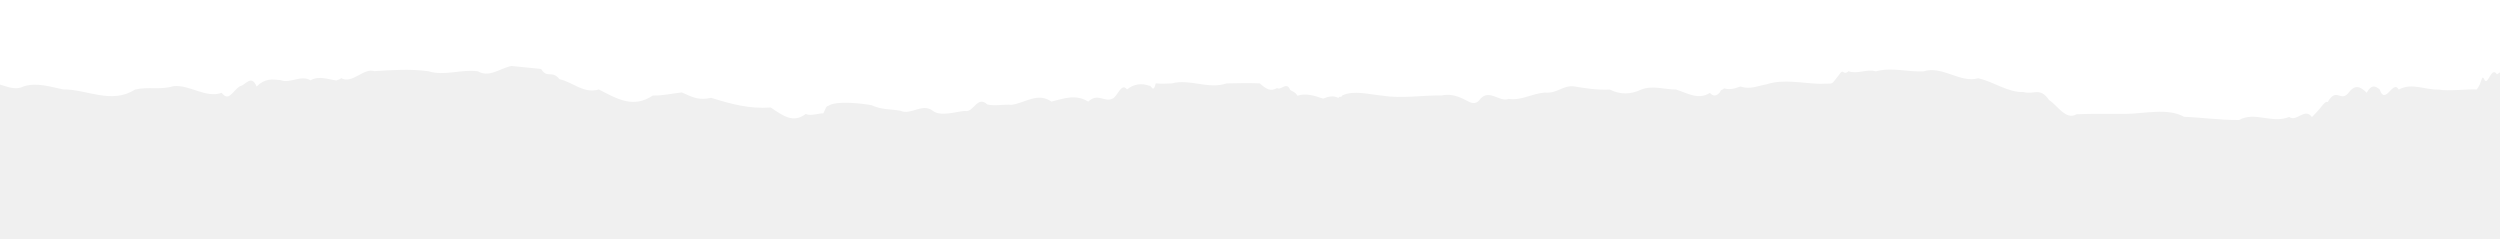
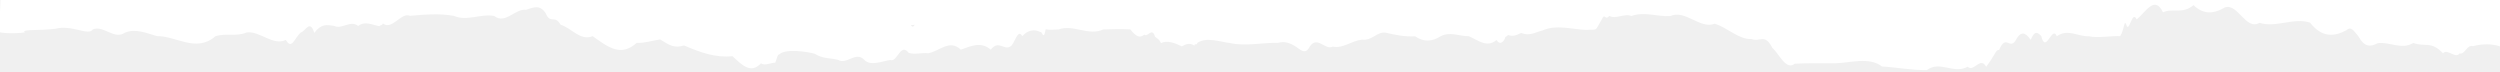
- <svg xmlns="http://www.w3.org/2000/svg" width="2000" height="191" viewBox="0 0 2000 191" fill="none">
-   <g clip-path="url(#clip0_15148_6941)">
-     <mask id="mask0_15148_6941" style="mask-type:alpha" maskUnits="userSpaceOnUse" x="-205" y="-323" width="2641" height="419">
-       <path d="M-105.226 68.529C-98.018 70.328 -73.886 69.085 -80.186 68.4C-80.026 66.472 -65.077 67.757 -49.166 66.215C-33.256 63.13 -16.439 71.656 -12.541 66.686C-1.863 63.559 8.601 74.398 19.012 69.085C29.423 65.829 39.888 69.343 50.566 71.528C69.359 71.313 89.22 83.695 108.013 71.656C118.905 69.085 127.714 72.213 138.819 68.914C151.526 67.543 164.713 78.811 177.313 74.269C183.293 81.724 185.642 72.984 192.049 68.914C196.373 68.314 201.018 59.018 205.29 69.214C212.017 62.531 217.623 63.388 224.617 64.116C232.145 67.072 240.794 59.66 248.428 64.244C255.102 60.346 262.684 63.559 269.197 64.373C270.585 63.43 272.24 63.816 272.774 62.402C281.69 67.672 290.713 54.091 299.416 56.918C313.724 56.019 328.246 55.033 342.555 56.961C355.742 61.074 369.143 55.162 382.277 57.047C393.115 63.302 402.992 51.477 413.563 52.591C421.305 50.706 427.018 48.778 432.73 54.905C437.696 63.388 441.593 55.719 447.573 63.345C458.304 65.658 466.846 75.212 479.073 71.57C494.396 79.539 506.782 86.694 522.318 76.412C530.861 76.583 537.374 74.784 545.436 73.927C555.1 78.425 559.745 80.31 568.874 78.254C585.372 83.352 599.52 87.208 616.605 86.008C626.322 92.563 634.597 98.903 644.635 91.106C648.052 93.248 655.74 90.335 658.623 90.721C660.705 86.822 660.651 84.98 662.627 84.68C668.874 80.267 690.656 82.838 697.384 84.209C705.445 87.936 712.279 87.122 720.395 88.621C728.884 92.434 737.693 82.152 746.182 88.579C752.482 93.677 765.456 89.093 771.916 88.75C778.803 90.549 781.74 75.897 789.908 83.609C796.315 85.023 802.722 83.309 809.075 83.866C820.074 82.495 830.057 73.498 841.163 81.296C850.986 78.768 860.757 75.126 870.58 81.296C878.322 74.012 883.554 82.024 889.801 78.982C894.018 77.654 897.008 65.487 901.6 71.57C907.099 66.986 913.826 66.429 919.379 68.614C920.98 67.543 922.475 75.469 924.611 66.644C928.295 67.201 933.58 66.858 937.371 66.729C952 62.831 966.629 71.699 981.257 66.729C990.013 66.472 999.036 66.386 1007.79 66.686C1013.34 71.57 1016.55 73.37 1021.67 70.457C1024.88 72.641 1029.2 64.716 1032.19 71.999C1034.7 73.627 1035.88 73.327 1038.01 76.583C1044.04 74.398 1051.2 76.326 1058.51 78.896C1063 77.054 1066.57 76.283 1070.9 78.382C1071.06 76.326 1072.93 78.639 1073.84 76.369C1082.75 71.956 1095.94 75.64 1105.6 76.497C1121.35 79.068 1137.58 76.112 1153.28 76.369C1159.26 75.126 1164.49 76.24 1170.42 79.025C1175.01 81.038 1179.81 85.623 1184.41 78.939C1191.77 71.056 1199.57 81.938 1206.83 79.111C1217.13 80.61 1224.93 74.998 1235.77 74.055C1245.86 74.998 1249.97 68.272 1258.88 69.043C1268.49 70.714 1278.27 72.127 1287.88 71.656C1296.2 75.855 1304.64 75.64 1312.97 71.656C1322.26 68.057 1331.55 71.656 1340.84 71.613C1350.18 74.612 1358.62 80.182 1367.96 74.312C1370.68 77.44 1373.41 76.883 1376.02 73.67C1376.82 70.971 1377.84 72.556 1379.17 70.671C1383.76 71.956 1387.02 71.099 1392.36 69.214C1400.26 71.828 1406.13 68.7 1413.55 67.372C1426.8 63.045 1442.28 66.686 1455.95 67.072C1468.17 66.429 1464.01 68.743 1471.16 59.96C1475.06 53.834 1474.15 60.989 1478.85 56.961C1485.63 59.66 1493.75 54.862 1500.63 57.09C1513.39 53.577 1526.1 57.733 1538.86 57.09C1553.7 52.249 1568.17 66.729 1582.53 62.617C1594.76 65.23 1606.45 74.141 1618.68 73.627C1627.43 76.026 1631.76 69.3 1639.29 80.053C1645.8 84.123 1652.79 96.547 1661.23 91.406C1673.83 90.849 1688.14 91.192 1700.95 91.106C1715.05 90.935 1734.59 86.18 1747.13 93.42C1761.5 93.977 1776.07 96.162 1791.23 95.99C1804.21 88.879 1817.5 99.246 1831.38 93.548C1837.15 97.961 1843.88 85.708 1849.54 93.634C1858.56 84.894 1859.2 80.91 1862.19 81.596C1869.02 69.857 1872.23 81.21 1878.15 75.041C1883.81 67.286 1887.82 68.743 1893.37 74.184C1897.16 67.458 1899.99 68.572 1903.73 71.528C1908.27 84.98 1914.3 63.259 1919 71.656C1929.57 65.915 1940.19 72.042 1950.76 71.656C1958.4 73.113 1974.58 71.142 1981.3 71.57C1985.73 66.815 1985.09 58.032 1987.82 64.245C1990.54 68.143 1993.21 52.677 1997.53 59.489C2006.5 54.305 2015.15 41.752 2023.48 54.434C2032.24 51.092 2042.75 56.062 2053.43 49.207C2064.11 56.833 2074.89 54.948 2084.29 50.878C2097.1 47.622 2104.9 67.758 2118.35 61.974C2134.64 65.701 2151.88 57.99 2168.06 61.803C2179.75 72.899 2192.19 71.87 2203.78 67.329C2208.58 63.987 2211.52 68.229 2215.58 71.656C2221.72 79.625 2227.32 79.411 2234.64 76.626C2245.96 75.383 2258.29 81.638 2269.61 76.454C2281.19 79.625 2287.01 74.741 2298.81 83.909C2303.08 80.225 2311.3 88.193 2315.1 83.995C2320.33 85.151 2322.25 77.397 2328.39 78.768C2336.56 77.14 2346.6 76.84 2354.87 78.939C2354.87 76.497 2348.84 41.324 2348.84 37.64C2342.64 33.698 2339.49 33.527 2330.58 30.314C2324.71 30.742 2318.89 31.513 2313.01 30.314C2304.31 30.357 2291.23 28.986 2284.02 31.727C2280.87 37.811 2279.86 34.983 2275.96 36.397C2271.37 45.865 2267.31 40.981 2262.4 37.597C2254.39 36.226 2249.64 33.998 2242.75 33.955C2236.61 31.642 2234.58 24.144 2227.38 30.742C2224.87 22.302 2227.43 21.488 2227.54 20.76C2220.01 22.345 2211.52 15.191 2203.46 18.832C2196.46 19.646 2190.59 15.705 2183.22 15.662C2165.07 6.751 2146.12 13.434 2128.6 17.59C2114.03 30.399 2096.46 18.618 2081.57 18.146C2066.41 18.018 2054.39 16.005 2039.34 25.558C2026.2 33.998 2009.55 23.545 1997.16 25.858C1993.15 30.742 1993.64 19.732 1991.02 29.842C1987.71 37.04 1983.44 30.099 1979.86 31.513C1976.5 36.397 1973.13 34.684 1969.77 33.313C1965.71 23.245 1959.09 31.599 1955.73 35.026C1950.18 37.897 1949.22 47.279 1941.74 40.124C1934.91 33.484 1927.97 33.484 1921.13 39.953C1914.24 38.668 1913.76 45.951 1908.53 43.937C1903.03 49.336 1892.14 50.064 1885.57 51.735C1879.22 51.52 1873.83 49.635 1867.58 54.519C1859.15 54.905 1850.07 55.847 1842.49 63.645C1837.31 60.474 1833.57 74.441 1828.34 73.713C1821.24 76.926 1807.09 71.828 1799.88 74.013C1788.57 72.899 1781.41 79.111 1771.27 70.285C1767.96 56.961 1764.86 68.314 1761.6 67.757C1758.08 64.287 1756.21 68.572 1752.95 62.317C1746.33 60.517 1735.23 60.903 1727.65 57.475C1718.36 50.664 1707.79 56.233 1698.39 57.004C1693.1 55.933 1686 52.806 1680.88 57.347C1669.99 54.776 1666.46 51.306 1661.34 40.382C1658.4 38.197 1653.6 28.086 1648.79 28.343C1645.32 25.258 1638.17 30.571 1634.11 25.558C1625.78 24.616 1617.4 13.348 1609.18 18.489C1603.78 13.22 1594.44 21.317 1588.99 18.018C1582.11 20.717 1577.52 24.444 1569.88 23.159C1563.95 22.174 1555.79 23.973 1549.97 22.559C1546.87 17.033 1544.25 12.706 1540.89 18.532C1535.92 24.83 1531.12 22.302 1526.21 17.59C1520.33 6.579 1513.82 18.96 1507.47 13.477C1500.58 21.831 1492.52 6.665 1485.52 13.262C1479.06 7.308 1472.6 4.309 1466.14 13.262C1456.21 9.878 1447.72 11.463 1438.11 15.79C1428.24 18.961 1414.46 22.859 1404.59 15.191C1397.75 11.592 1391.02 7.008 1384.14 10.221C1375.43 8.721 1367.59 6.408 1359.2 4.609C1352.32 1.61 1329.95 2.209 1323.22 3.88C1324.34 18.789 1302.29 12.877 1293.43 10.778C1277.68 9.792 1263.64 12.277 1247.78 8.336C1233.79 7.95 1223.65 0.067 1210.14 1.567C1200.16 2.424 1184.51 -3.317 1174.42 1.267C1163.64 2.124 1153.92 1.61 1142.82 10.306C1130 6.365 1119 6.579 1106.35 8.336C1096.79 9.364 1087.24 6.494 1077.68 8.336C1073.19 9.15 1068.71 4.223 1064.33 8.764C1060.22 10.735 1056.54 12.234 1052.48 12.748C1049.97 14.933 1046.82 13.134 1044.42 13.605C1038.65 14.462 1034.43 16.69 1028.67 21.488C1023.7 26.072 1016.6 25.515 1011.1 25.43C1005.07 26.029 1000.85 23.587 994.658 26.372C985.956 29.457 980.403 28.9 972.875 36.397C958.94 41.752 939.613 39.139 924.184 39.91C908.861 45.18 897.008 39.568 882.913 44.88C875.279 50.492 867.857 53.962 859.635 56.619C854.777 63.773 847.729 57.861 842.818 56.876C832.353 53.191 824.825 53.063 814.788 60.346C809.075 56.704 802.562 61.545 796.422 61.888C794.607 66.429 792.524 64.93 790.709 61.374C789.535 59.103 788.734 61.16 786.812 57.218C781.74 60.817 775.974 57.775 771.756 60.646C757.074 61.417 742.124 57.475 727.175 59.275C717.992 57.433 708.809 65.101 699.626 59.318C686.332 53.791 674.533 57.261 663.908 55.119C656.647 58.718 646.236 39.525 637.16 45.223C625.147 50.321 613.775 44.666 602.35 42.309C592.9 36.44 582.916 33.27 573.039 35.797C562.735 29.971 547.198 22.131 534.331 25.387C530.647 22.945 530.06 30.828 526.376 30.314C522.051 33.056 513.456 25.644 508.437 30.142C498.987 29.799 485.907 17.29 478.272 32.456C471.545 35.112 472.399 36.183 462.628 37.597C456.115 35.583 450.242 34.726 443.782 34.898C439.511 37.34 435.079 37.126 430.808 34.983C422.533 31.085 418.849 40.553 411.695 31.342C401.444 33.055 389.965 31.427 378.967 22.731C362.736 18.232 344.53 6.451 327.072 13.048C314.792 15.105 302.512 11.42 290.233 13.22C277.953 13.22 265.673 16.776 253.394 13.134C242.609 5.251 226.485 7.093 216.555 14.548C208.012 16.304 202.513 22.174 192.423 20.417C180.73 30.185 168.984 18.404 157.292 20.417C145.173 17.032 129.262 15.79 117.357 20.246C111.11 22.216 110.469 35.026 105.451 27.358C100.112 38.154 90.875 25.258 85.483 25.944C68.665 31.17 51.74 12.491 35.083 15.49C23.817 7.864 14.848 7.05 2.835 5.765C-13.235 5.979 -27.971 5.037 -43.08 11.292C-57.228 24.83 -69.455 17.547 -84.778 15.619C-91.131 23.844 -96.737 8.507 -103.197 13.048C-109.07 18.618 -115.103 18.275 -120.976 13.134C-120.976 17.204 -117.025 26.329 -113.021 40.767C-109.07 50.92 -105.066 70.071 -105.066 68.4L-105.226 68.529Z" fill="white" />
-       <path d="M2197.92 58.268L2436 58.268L2436 -219.773C1646.21 -237.547 33.352 -282.39 -99.725 -319.563C-232.801 -356.737 -212.008 -83.165 -184.977 58.268L274.552 39.224L743.438 86.453L935.774 58.268L1566.85 39.224L1796.61 86.453L2035.73 39.224L2197.92 58.268Z" fill="white" />
+ <svg xmlns="http://www.w3.org/2000/svg" width="1712" height="49" viewBox="0 0 1712 49" fill="none">
+   <g clip-path="url(#clip0_15214_13170)">
+     <mask id="mask0_15214_13170" style="mask-type:luminance" maskUnits="userSpaceOnUse" x="0" y="0" width="1712" height="49">
+       <path d="M0 49H1712V0H0V49Z" fill="white" />
    </mask>
-     <g mask="url(#mask0_15148_6941)">
-       <rect x="-342.824" y="-37" width="2915.41" height="142" fill="white" />
+     <g mask="url(#mask0_15214_13170)">
+       <path d="M-1 21.875C4.02 23.586 20.82 22.404 16.44 21.752C16.55 19.919 26.96 21.141 38.03 19.674C49.11 16.741 60.82 24.849 63.54 20.122C70.97 17.148 78.26 27.456 85.51 22.404C92.76 19.308 100.04 22.649 107.48 24.727C120.57 24.523 134.4 36.298 147.48 24.849C155.07 22.404 161.2 25.378 168.93 22.241C177.78 20.937 186.96 31.653 195.74 27.334C199.9 34.423 201.54 26.112 206 22.241C209.01 21.671 212.24 12.829 215.22 22.526C219.9 16.17 223.8 16.985 228.67 17.678C233.92 20.489 239.94 13.441 245.25 17.8C249.9 14.092 255.18 17.148 259.72 17.922C260.68 17.026 261.83 17.393 262.21 16.048C268.42 21.06 274.7 8.144 280.76 10.833C290.72 9.977 300.83 9.04 310.8 10.874C319.98 14.785 329.31 9.162 338.45 10.955C346 16.904 352.88 5.659 360.24 6.718C365.63 4.925 369.61 3.092 373.59 8.918C377.04 16.985 379.76 9.692 383.92 16.945C391.39 19.145 397.34 28.23 405.86 24.767C416.52 32.345 425.15 39.15 435.97 29.371C441.92 29.534 446.45 27.823 452.06 27.008C458.79 31.286 462.03 33.079 468.39 31.123C479.87 35.972 489.72 39.639 501.62 38.498C508.39 44.731 514.15 50.761 521.14 43.346C523.52 45.383 528.87 42.613 530.88 42.979C532.33 39.272 532.29 37.52 533.67 37.235C538.02 33.038 553.18 35.483 557.87 36.786C563.48 40.331 568.24 39.557 573.89 40.983C579.8 44.609 585.94 34.831 591.85 40.942C596.23 45.791 605.27 41.431 609.77 41.105C614.56 42.816 616.61 28.882 622.29 36.216C626.76 37.561 631.22 35.931 635.64 36.461C643.3 35.157 650.25 26.601 657.98 34.016C664.82 31.612 671.63 28.149 678.47 34.016C683.86 27.09 687.5 34.709 691.85 31.816C694.79 30.553 696.87 18.982 700.07 24.767C703.9 20.408 708.58 19.878 712.446 21.956C713.562 20.937 714.603 28.475 716.09 20.082C718.655 20.611 722.335 20.285 724.975 20.163C735.161 16.456 745.347 24.89 755.533 20.163C761.63 19.919 767.913 19.837 774.01 20.122C777.876 24.767 780.107 26.478 783.676 23.708C785.906 25.786 788.918 18.248 790.999 25.175C792.747 26.723 793.565 26.438 795.052 29.534C799.253 27.456 804.234 29.29 809.327 31.734C812.45 29.982 814.941 29.249 817.952 31.245C818.064 29.29 819.365 31.49 819.997 29.331C826.205 25.134 835.388 28.638 842.117 29.453C853.083 31.897 864.385 29.086 875.315 29.331C879.479 28.149 883.122 29.208 887.248 31.857C890.445 33.772 893.791 38.131 896.989 31.775C902.119 24.278 907.547 34.627 912.602 31.938C919.777 33.364 925.205 28.027 932.752 27.13C939.778 28.027 942.641 21.63 948.849 22.363C955.541 23.952 962.344 25.297 969.036 24.849C974.835 28.841 980.709 28.638 986.509 24.849C992.977 21.426 999.446 24.849 1005.91 24.808C1012.42 27.66 1018.29 32.957 1024.8 27.375C1026.7 30.349 1028.59 29.819 1030.41 26.764C1030.97 24.197 1031.68 25.704 1032.61 23.912C1035.8 25.134 1038.07 24.319 1041.79 22.526C1047.29 25.012 1051.38 22.037 1056.55 20.774C1065.77 16.659 1076.55 20.122 1086.07 20.489C1094.58 19.878 1091.68 22.078 1096.66 13.726C1099.38 7.899 1098.74 14.704 1102.02 10.874C1106.74 13.441 1112.39 8.877 1117.18 10.996C1126.07 7.655 1134.92 11.607 1143.8 10.996C1154.14 6.392 1164.21 20.163 1174.21 16.252C1182.72 18.737 1190.87 27.212 1199.38 26.723C1205.48 29.005 1208.49 22.608 1213.73 32.834C1218.26 36.705 1223.13 48.521 1229.01 43.631C1237.78 43.102 1247.74 43.428 1256.67 43.346C1266.48 43.183 1280.09 38.661 1288.82 45.546C1298.83 46.076 1308.97 48.154 1319.53 47.991C1328.57 41.227 1337.82 51.087 1347.49 45.669C1351.5 49.865 1356.19 38.212 1360.13 45.75C1366.41 37.438 1366.86 33.649 1368.94 34.301C1373.7 23.137 1375.93 33.934 1380.05 28.067C1383.99 20.693 1386.78 22.078 1390.65 27.253C1393.29 20.856 1395.26 21.915 1397.86 24.727C1401.02 37.52 1405.22 16.863 1408.49 24.849C1415.85 19.389 1423.25 25.215 1430.61 24.849C1435.93 26.234 1447.2 24.36 1451.88 24.767C1454.96 20.245 1454.52 11.892 1456.41 17.8C1458.31 21.508 1460.17 6.799 1463.18 13.278C1469.43 8.348 1475.45 -3.59 1481.25 8.47C1487.35 5.292 1494.67 10.018 1502.1 3.499C1509.54 10.752 1517.05 8.959 1523.59 5.088C1532.51 1.992 1537.94 21.141 1547.31 15.641C1558.65 19.185 1570.66 11.852 1581.92 15.478C1590.06 26.03 1598.72 25.052 1606.79 20.734C1610.14 17.556 1612.18 21.589 1615.01 24.849C1619.28 32.427 1623.19 32.223 1628.28 29.575C1636.16 28.393 1644.75 34.342 1652.63 29.412C1660.7 32.427 1664.75 27.782 1672.97 36.501C1675.94 32.997 1681.66 40.576 1684.3 36.583C1687.95 37.683 1689.29 30.308 1693.56 31.612C1699.25 30.064 1706.24 29.779 1712 31.775C1712 29.453 1712 9.134 1712 5.63C1707.69 1.882 1701.29 -11.413 1695.08 -14.469C1691 -14.061 1686.94 -13.328 1682.85 -14.469C1676.79 -14.428 1667.69 -15.732 1662.67 -13.124C1660.47 -7.338 1659.77 -10.027 1657.05 -8.683C1653.86 0.321 1651.03 -4.324 1647.61 -7.542C1642.03 -8.846 1638.73 -10.965 1633.93 -11.005C1629.65 -13.206 1628.24 -20.336 1623.22 -14.061C1621.48 -22.088 1623.26 -22.862 1623.33 -23.554C1618.09 -22.047 1612.18 -28.851 1606.57 -25.388C1601.7 -24.614 1597.61 -28.362 1592.48 -28.403C1579.84 -36.877 1566.64 -30.521 1554.45 -26.569C1544.3 -14.387 1532.07 -25.591 1521.7 -26.04C1511.14 -26.162 1502.77 -28.077 1492.29 -18.991C1483.14 -10.965 1471.54 -20.906 1462.92 -18.706C1460.13 -14.061 1460.47 -24.532 1458.65 -14.917C1456.34 -8.072 1453.37 -14.672 1450.88 -13.328C1448.53 -8.683 1446.19 -10.313 1443.85 -11.617C1441.02 -21.191 1436.41 -13.246 1434.07 -9.987C1430.2 -7.257 1429.54 1.666 1424.33 -5.138C1419.57 -11.454 1414.74 -11.454 1409.98 -5.301C1405.19 -6.524 1404.85 0.403 1401.21 -1.512C1397.38 3.621 1389.79 4.314 1385.22 5.903C1380.8 5.699 1377.04 3.907 1372.69 8.551C1366.82 8.918 1360.5 9.814 1355.22 17.23C1351.62 14.215 1349.01 27.497 1345.37 26.804C1340.42 29.86 1330.57 25.012 1325.55 27.09C1317.67 26.03 1312.69 31.938 1305.63 23.545C1303.32 10.874 1301.17 21.671 1298.9 21.141C1296.45 17.841 1295.14 21.915 1292.88 15.967C1288.27 14.255 1280.53 14.622 1275.26 11.363C1268.79 4.885 1261.43 10.181 1254.88 10.915C1251.2 9.896 1246.26 6.922 1242.69 11.241C1235.1 8.796 1232.65 5.496 1229.08 -4.894C1227.04 -6.972 1223.69 -16.587 1220.35 -16.343C1217.93 -19.276 1212.95 -14.224 1210.12 -18.991C1204.32 -19.887 1198.49 -30.603 1192.76 -25.714C1189.01 -30.725 1182.5 -23.025 1178.71 -26.162C1173.91 -23.595 1170.72 -20.05 1165.4 -21.273C1161.27 -22.21 1155.59 -20.499 1151.53 -21.843C1149.38 -27.099 1147.55 -31.214 1145.21 -25.673C1141.76 -19.684 1138.41 -22.088 1134.99 -26.569C1130.9 -37.04 1126.36 -25.266 1121.94 -30.481C1117.14 -22.536 1111.53 -36.959 1106.66 -30.684C1102.16 -36.348 1097.66 -39.2 1093.17 -30.684C1086.25 -33.903 1080.34 -32.396 1073.65 -28.28C1066.77 -25.265 1057.18 -21.558 1050.3 -28.851C1045.54 -32.273 1039.41 -17.402 1034.62 -14.346C1028.56 -15.772 1023.09 -17.973 1017.26 -19.684C1012.46 -22.536 996.883 -21.965 992.199 -20.376C992.98 -6.198 977.626 -11.82 971.455 -13.817C960.488 -14.754 950.71 -12.391 939.669 -16.139C929.929 -16.506 922.865 -24.003 913.46 -22.577C906.508 -21.762 895.615 -27.221 888.589 -22.862C881.08 -22.047 874.314 -22.536 866.581 -14.265C857.659 -18.013 850 -17.81 841.19 -16.139C834.535 -15.161 827.881 -17.891 821.226 -16.139C818.103 -15.365 814.981 -20.05 811.932 -15.732C809.07 -13.857 806.504 -12.431 803.679 -11.943C801.932 -9.865 799.738 -11.576 798.065 -11.128C794.05 -10.313 792.561 -27.425 788.546 -22.862C785.088 -18.502 780.144 -19.032 776.315 -19.113C772.114 -18.543 769.177 -20.865 764.865 -18.217C758.805 -15.283 754.939 -15.813 749.697 -8.683C739.994 -3.59 726.536 -6.075 715.792 -5.342C705.12 -0.331 696.87 -5.668 687.06 -0.616C681.74 4.721 676.57 8.022 670.85 10.548C667.46 17.352 662.56 11.729 659.14 10.792C651.85 7.288 646.61 7.166 639.62 14.092C635.64 10.629 631.11 15.233 626.83 15.559C625.57 19.878 624.12 18.452 622.85 15.07C622.03 12.911 621.48 14.867 620.14 11.118C616.61 14.541 612.59 11.648 609.65 14.378C599.43 15.111 589.02 11.363 578.61 13.074C572.22 11.322 565.82 18.615 559.43 13.115C550.17 7.859 541.96 11.159 534.56 9.122C529.5 12.544 522.25 -5.709 515.93 -0.29C507.57 4.559 499.65 -0.82 491.69 -3.061C485.11 -8.642 478.16 -11.657 471.29 -9.253C464.11 -14.794 453.29 -22.251 444.33 -19.154C441.77 -21.476 441.36 -13.98 438.79 -14.469C435.78 -11.861 429.8 -18.91 426.3 -14.632C419.72 -14.957 410.61 -26.855 405.3 -12.431C400.61 -9.905 401.21 -8.887 394.4 -7.542C389.87 -9.457 385.78 -10.272 381.28 -10.109C378.31 -7.787 375.22 -7.99 372.25 -10.028C366.49 -13.735 363.92 -4.731 358.94 -13.491C351.8 -11.861 339.17 -10.883 331.51 -19.154C328.39 -16.628 311.91 -18.686 299.75 -12.411C291.2 -10.456 282.65 -13.96 274.1 -12.248C265.55 -12.248 257 -8.867 248.45 -12.33C240.94 -19.827 229.71 -18.075 222.8 -10.985C216.85 -9.315 213.02 -3.733 206 -5.404C197.85 3.886 189.68 -7.319 181.53 -5.404C173.1 -8.622 162.02 -9.804 153.73 -5.567C149.38 -3.692 149.19 -9.987 145.7 -17.28C141.98 -7.013 134.02 -13.063 130.27 -12.411C118.56 -7.441 113.34 -8.256 101.74 -5.404C93.9 -12.656 87.65 -13.43 79.29 -14.652C68.1 -14.449 57.84 -15.345 47.32 -9.396C37.46 3.478 28.95 -3.448 18.28 -5.281C13.86 2.541 9.95 -12.045 5.46 -7.726C1.37 -2.429 11.79 -3.603 7.7 -8.493C7.7 -8.493 0.41 -21.607 0.41 -4.457C0.41 5.126 -0.89 23.341 -0.89 21.752L-1 21.875Z" fill="white" />
+       <path d="M1551.31 12.084H1712V-36.233C1178.95 -41.707 96.19 -16.116 5.69 -13.549C0.58 -13.404 0.58 -28.667 0.58 12.084L358.25 -1.934L569.65 20.764L699.46 12.084L1125.39 6.219L1337.25 34.383L1509.24 -7.987L1551.31 12.084Z" fill="white" />
    </g>
  </g>
  <defs>
-     <clipPath id="clip0_15148_6941">
-       <rect width="2000" height="191" fill="white" />
+     <clipPath id="clip0_15214_13170">
+       <rect width="1712" height="49" fill="white" transform="matrix(-1 0 0 -1 1712 49)" />
    </clipPath>
  </defs>
</svg>
